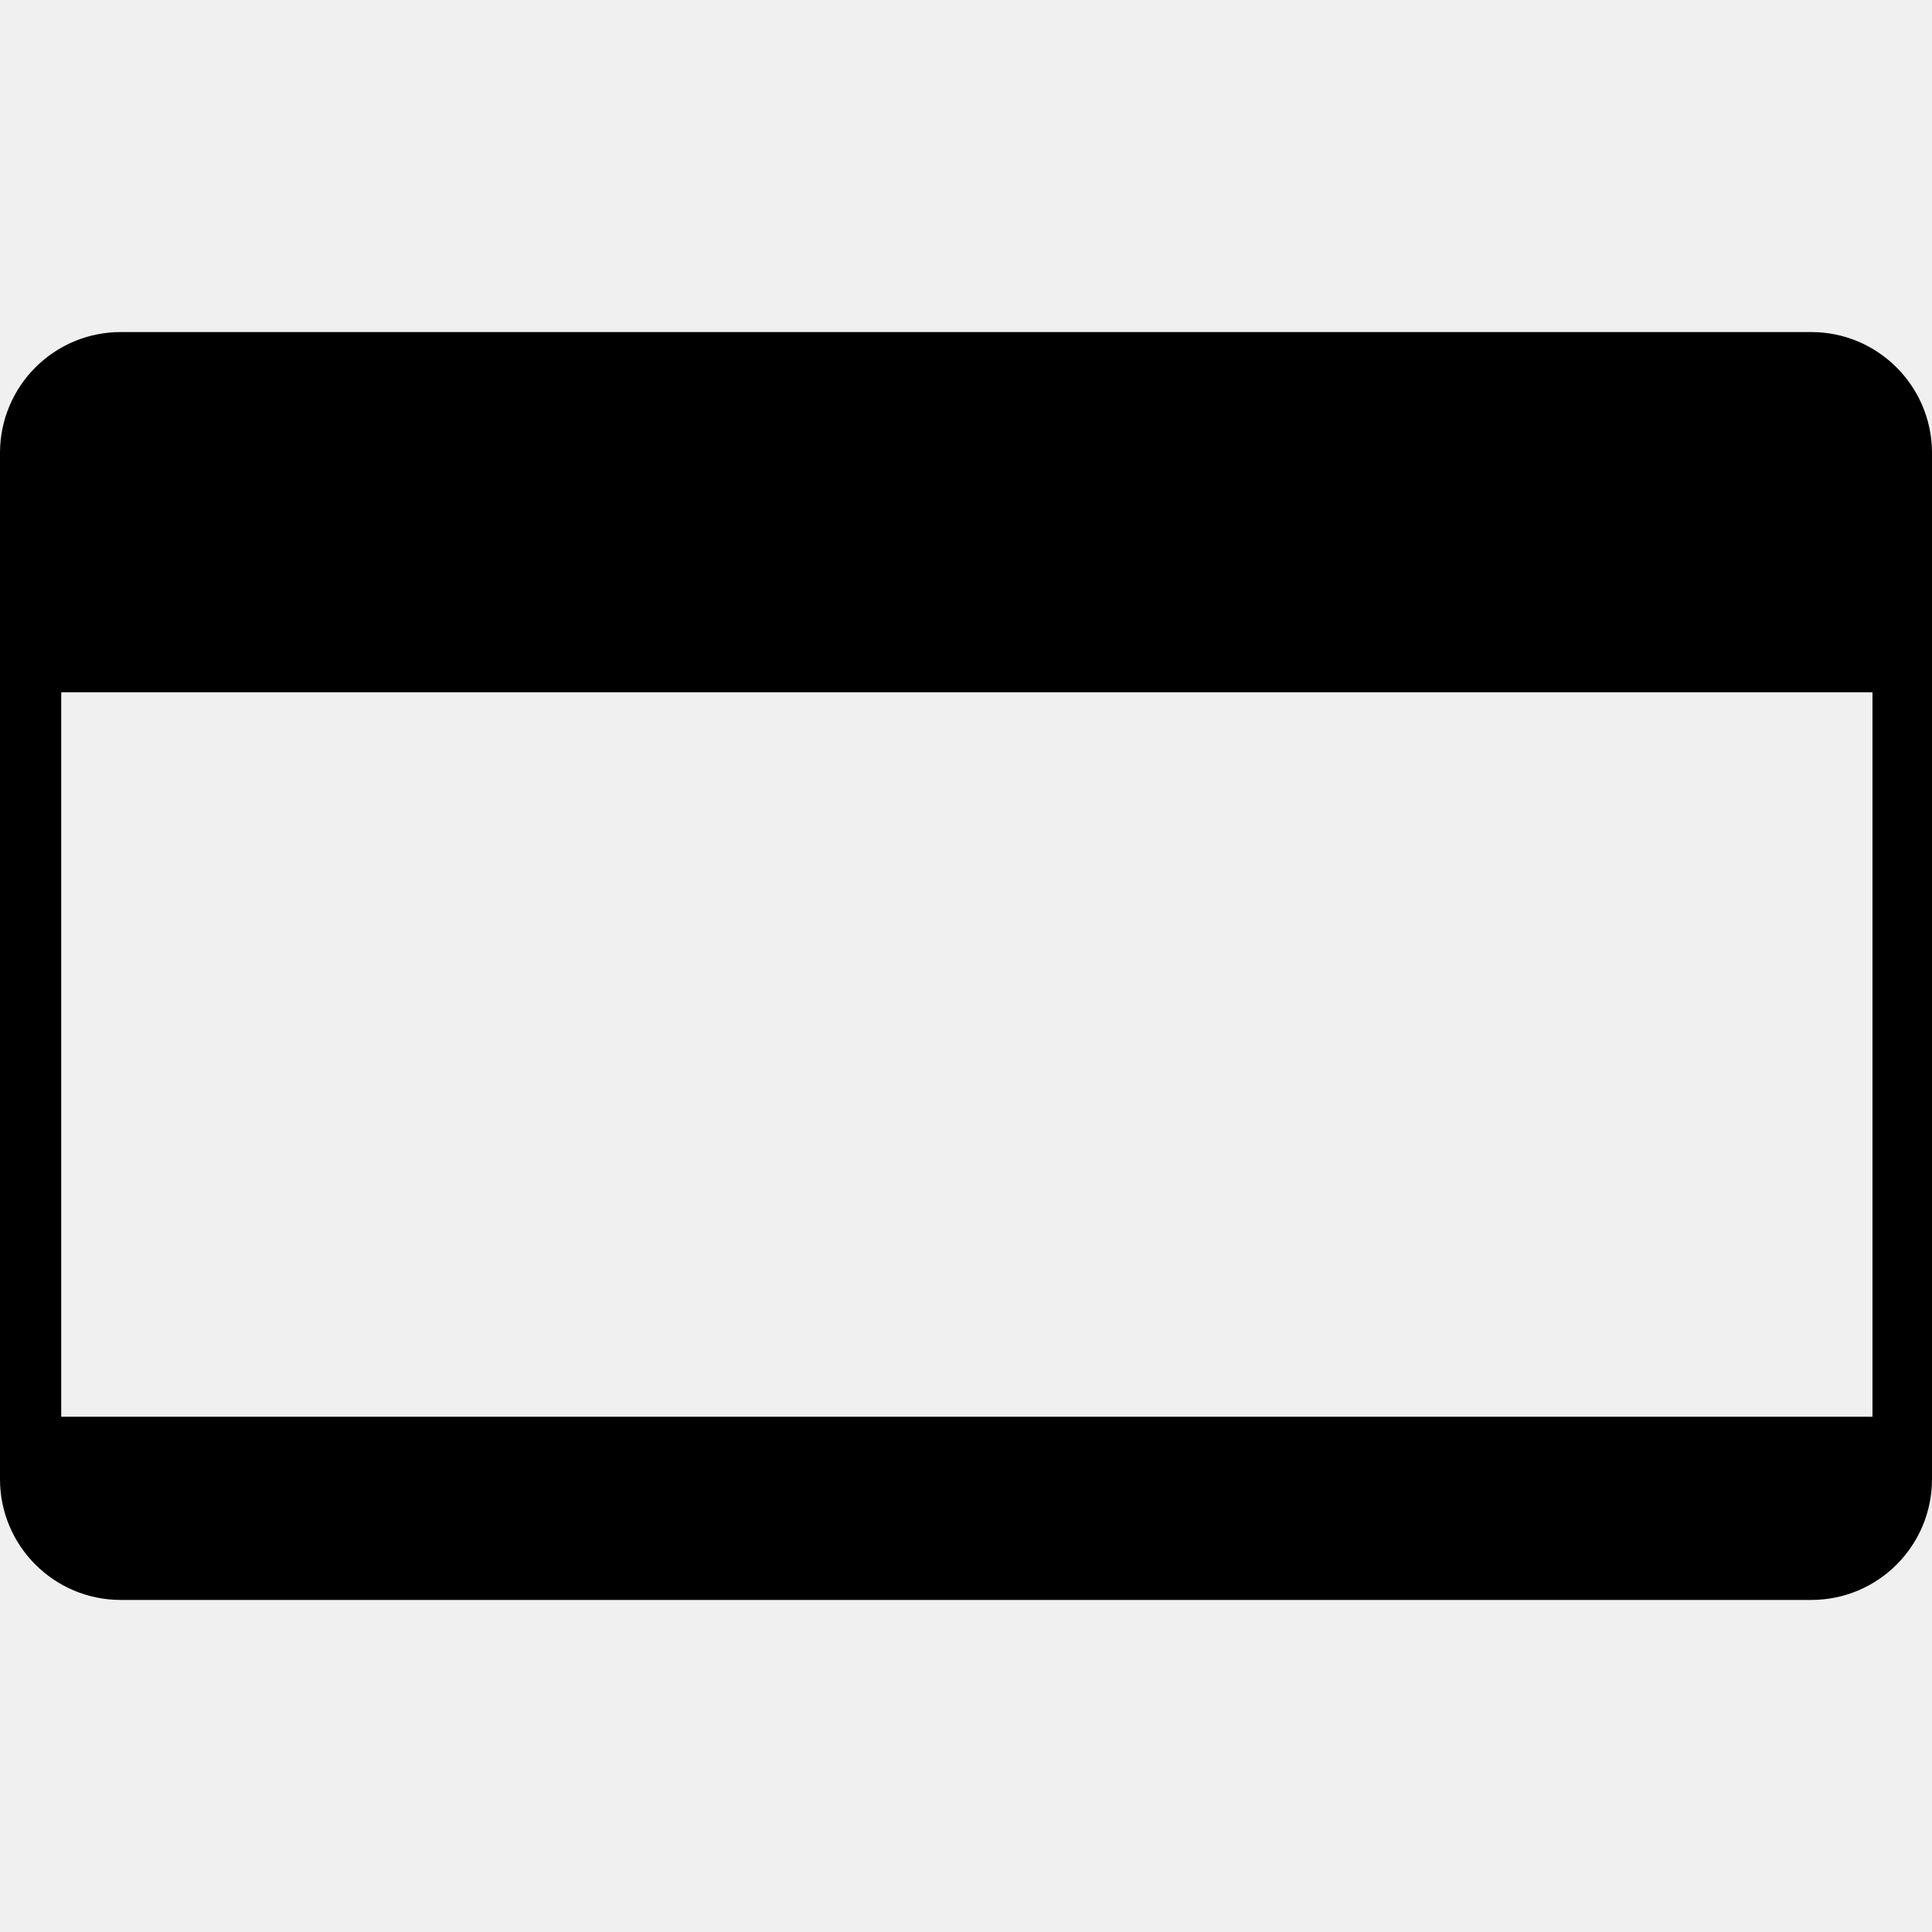
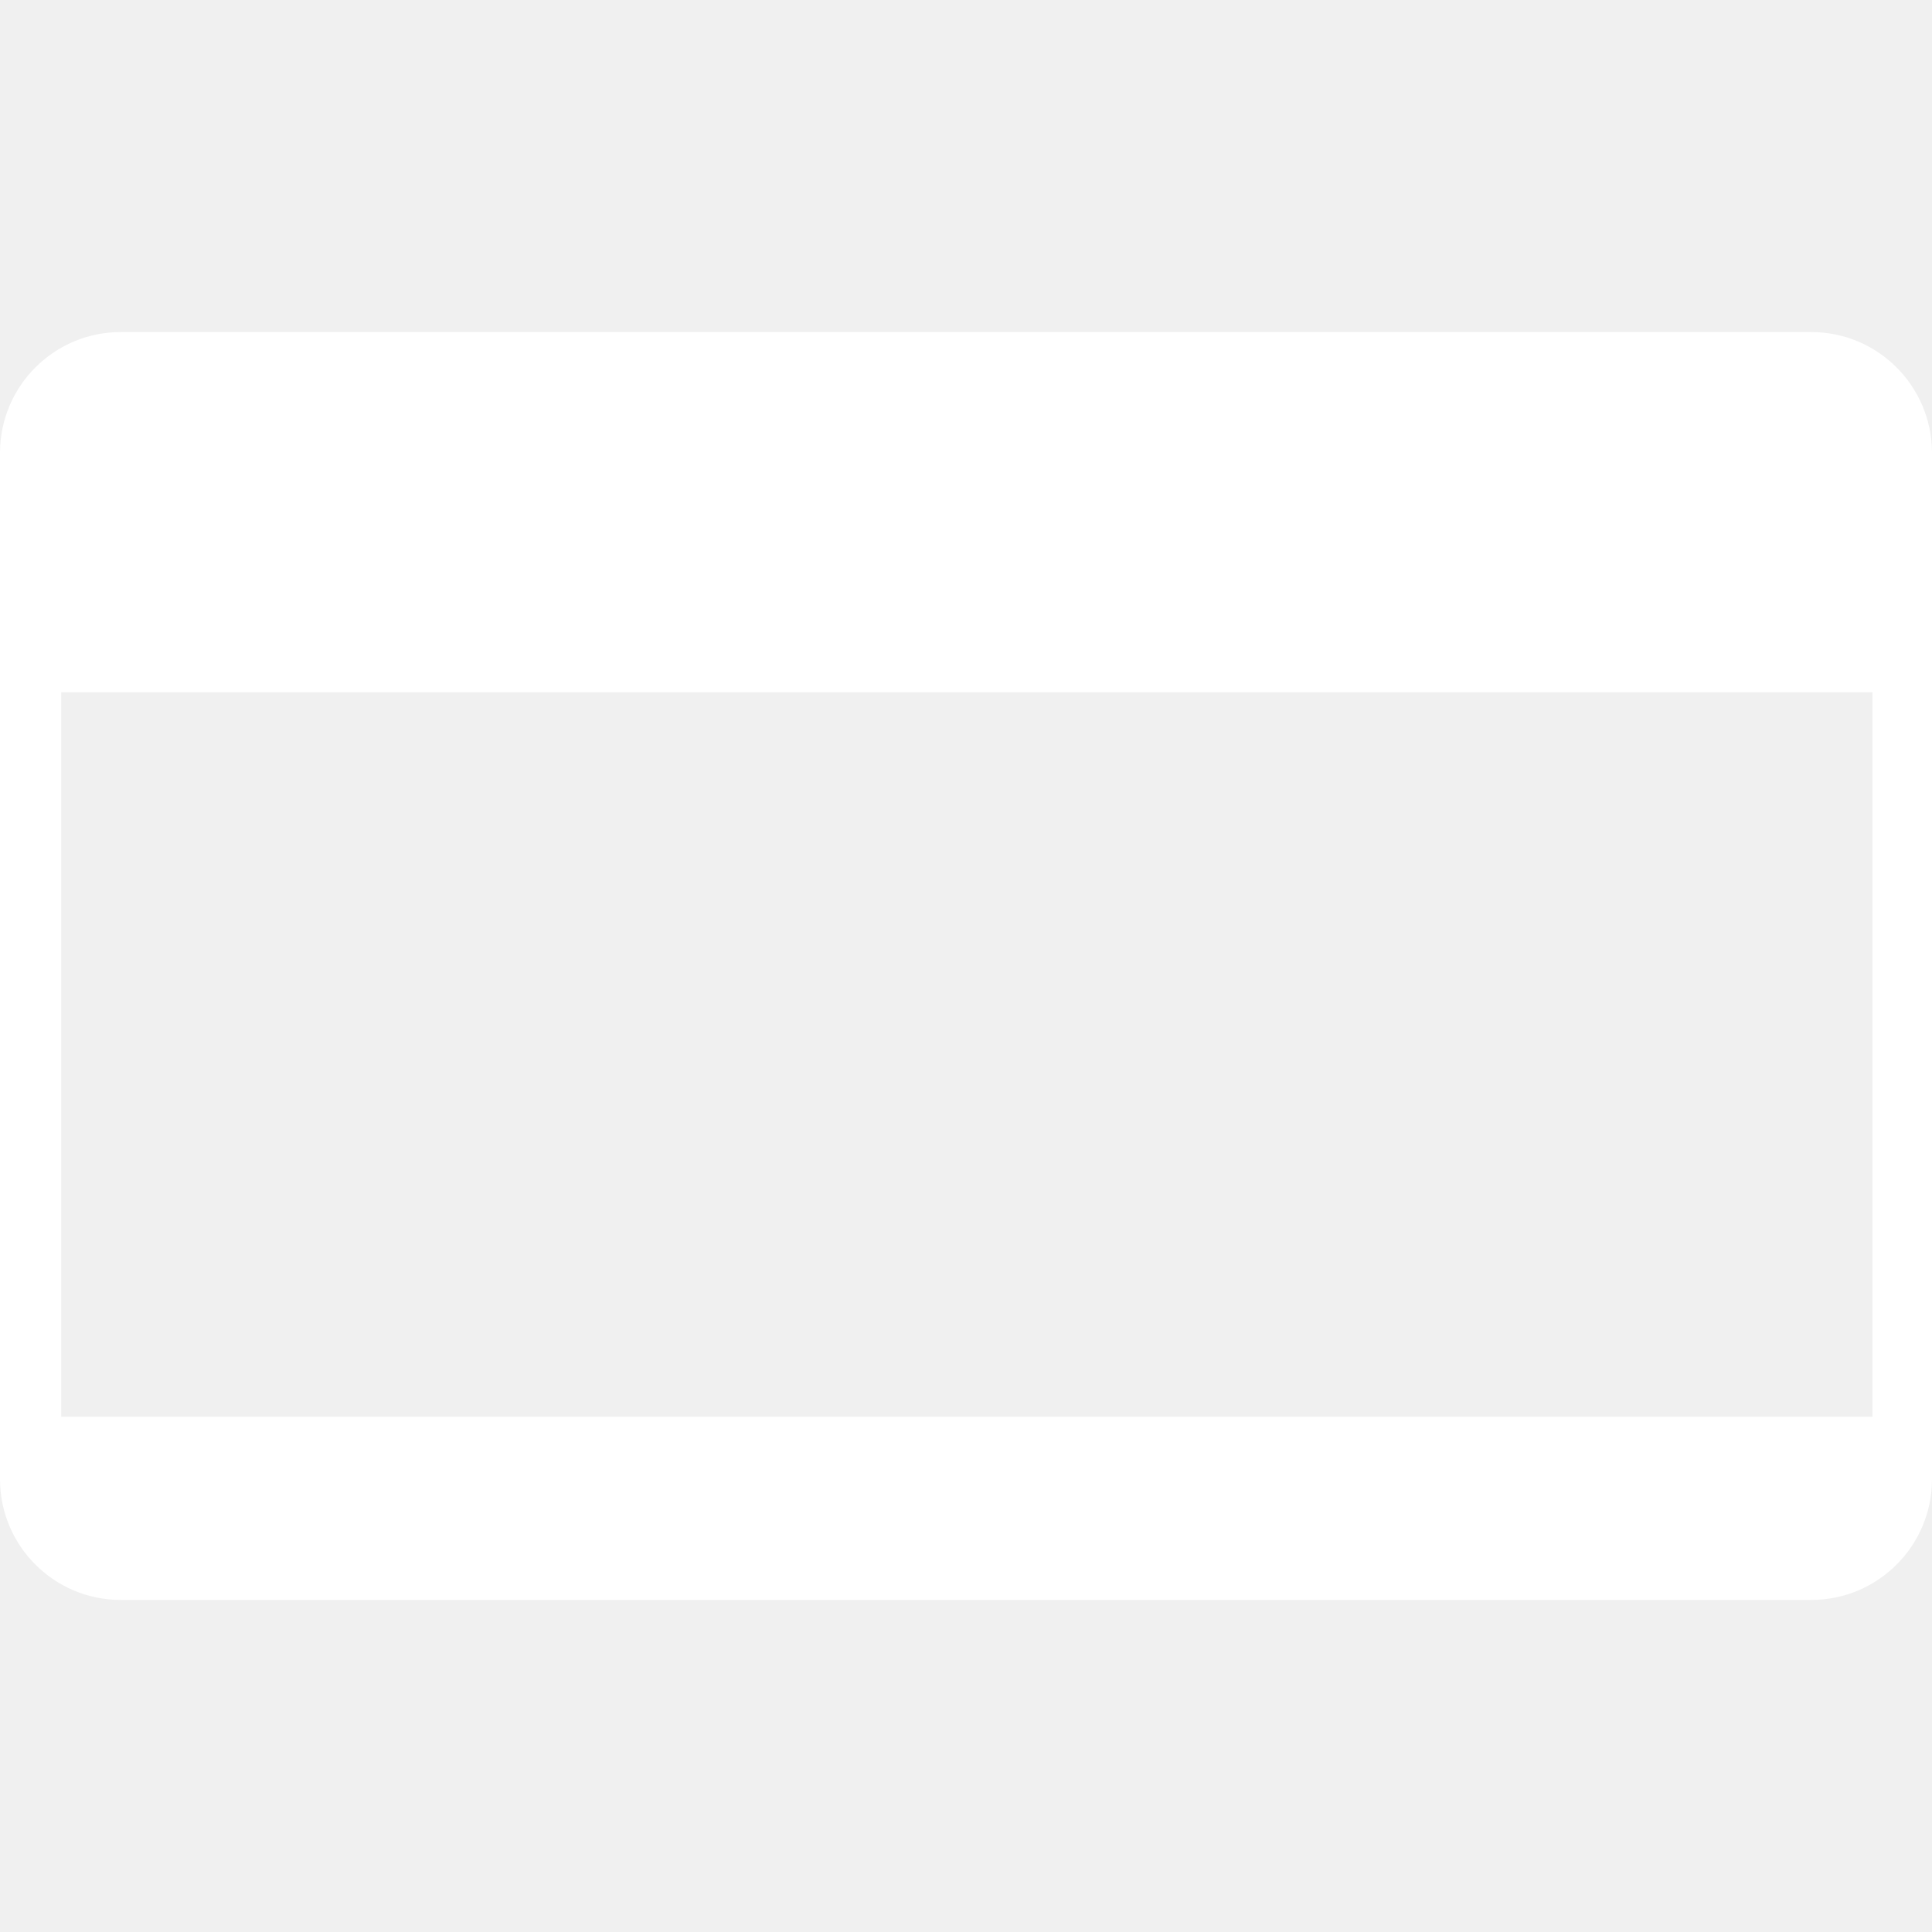
- <svg xmlns="http://www.w3.org/2000/svg" viewBox="0 0 16 16" fill-rule="evenodd" clip-rule="evenodd" stroke-linejoin="round" stroke-miterlimit="1.414">
+ <svg xmlns="http://www.w3.org/2000/svg" viewBox="0 0 16 16" fill="#FFFFFF" fill-rule="evenodd" clip-rule="evenodd" stroke-linejoin="round" stroke-miterlimit="1.414">
  <path d="M1 13.25c-.552 0-1-.448-1-1V3.744c.004-.55.45-.994 1-.994h14c.55 0 .996.445 1 .994v8.506c0 .552-.448 1-1 1H1zm14.507-7.517h-15v6h15v-6z" />
</svg>
